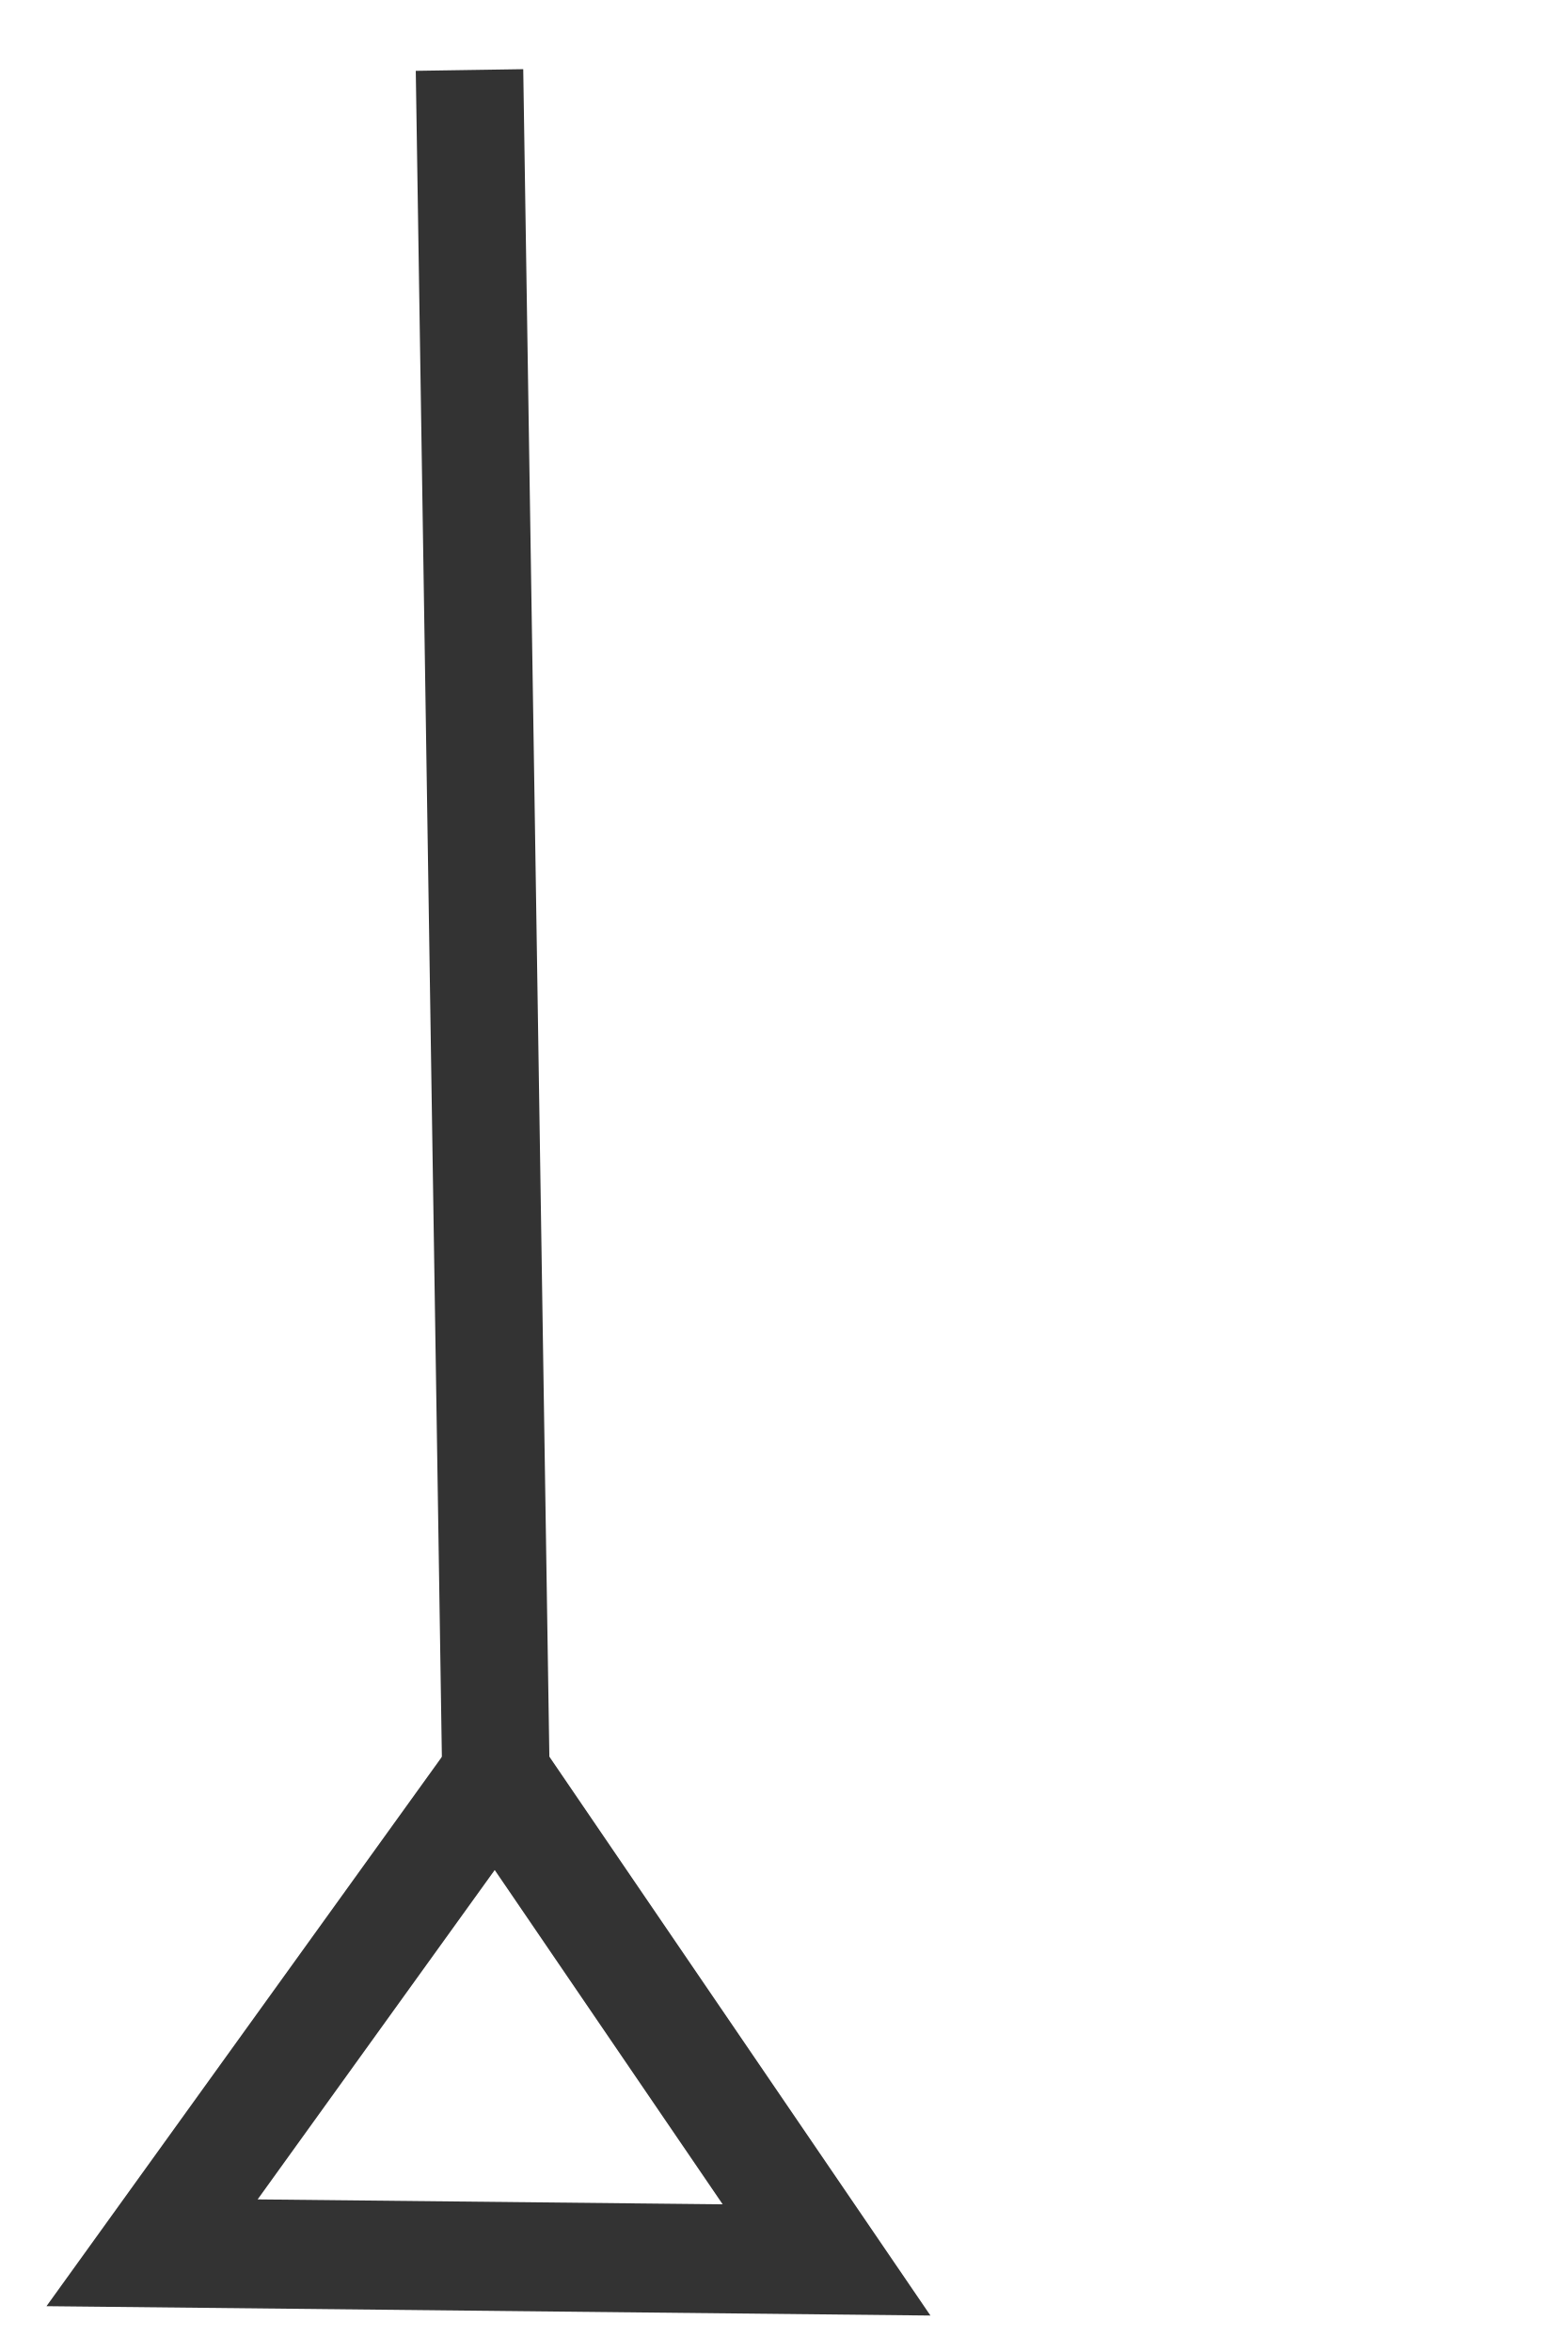
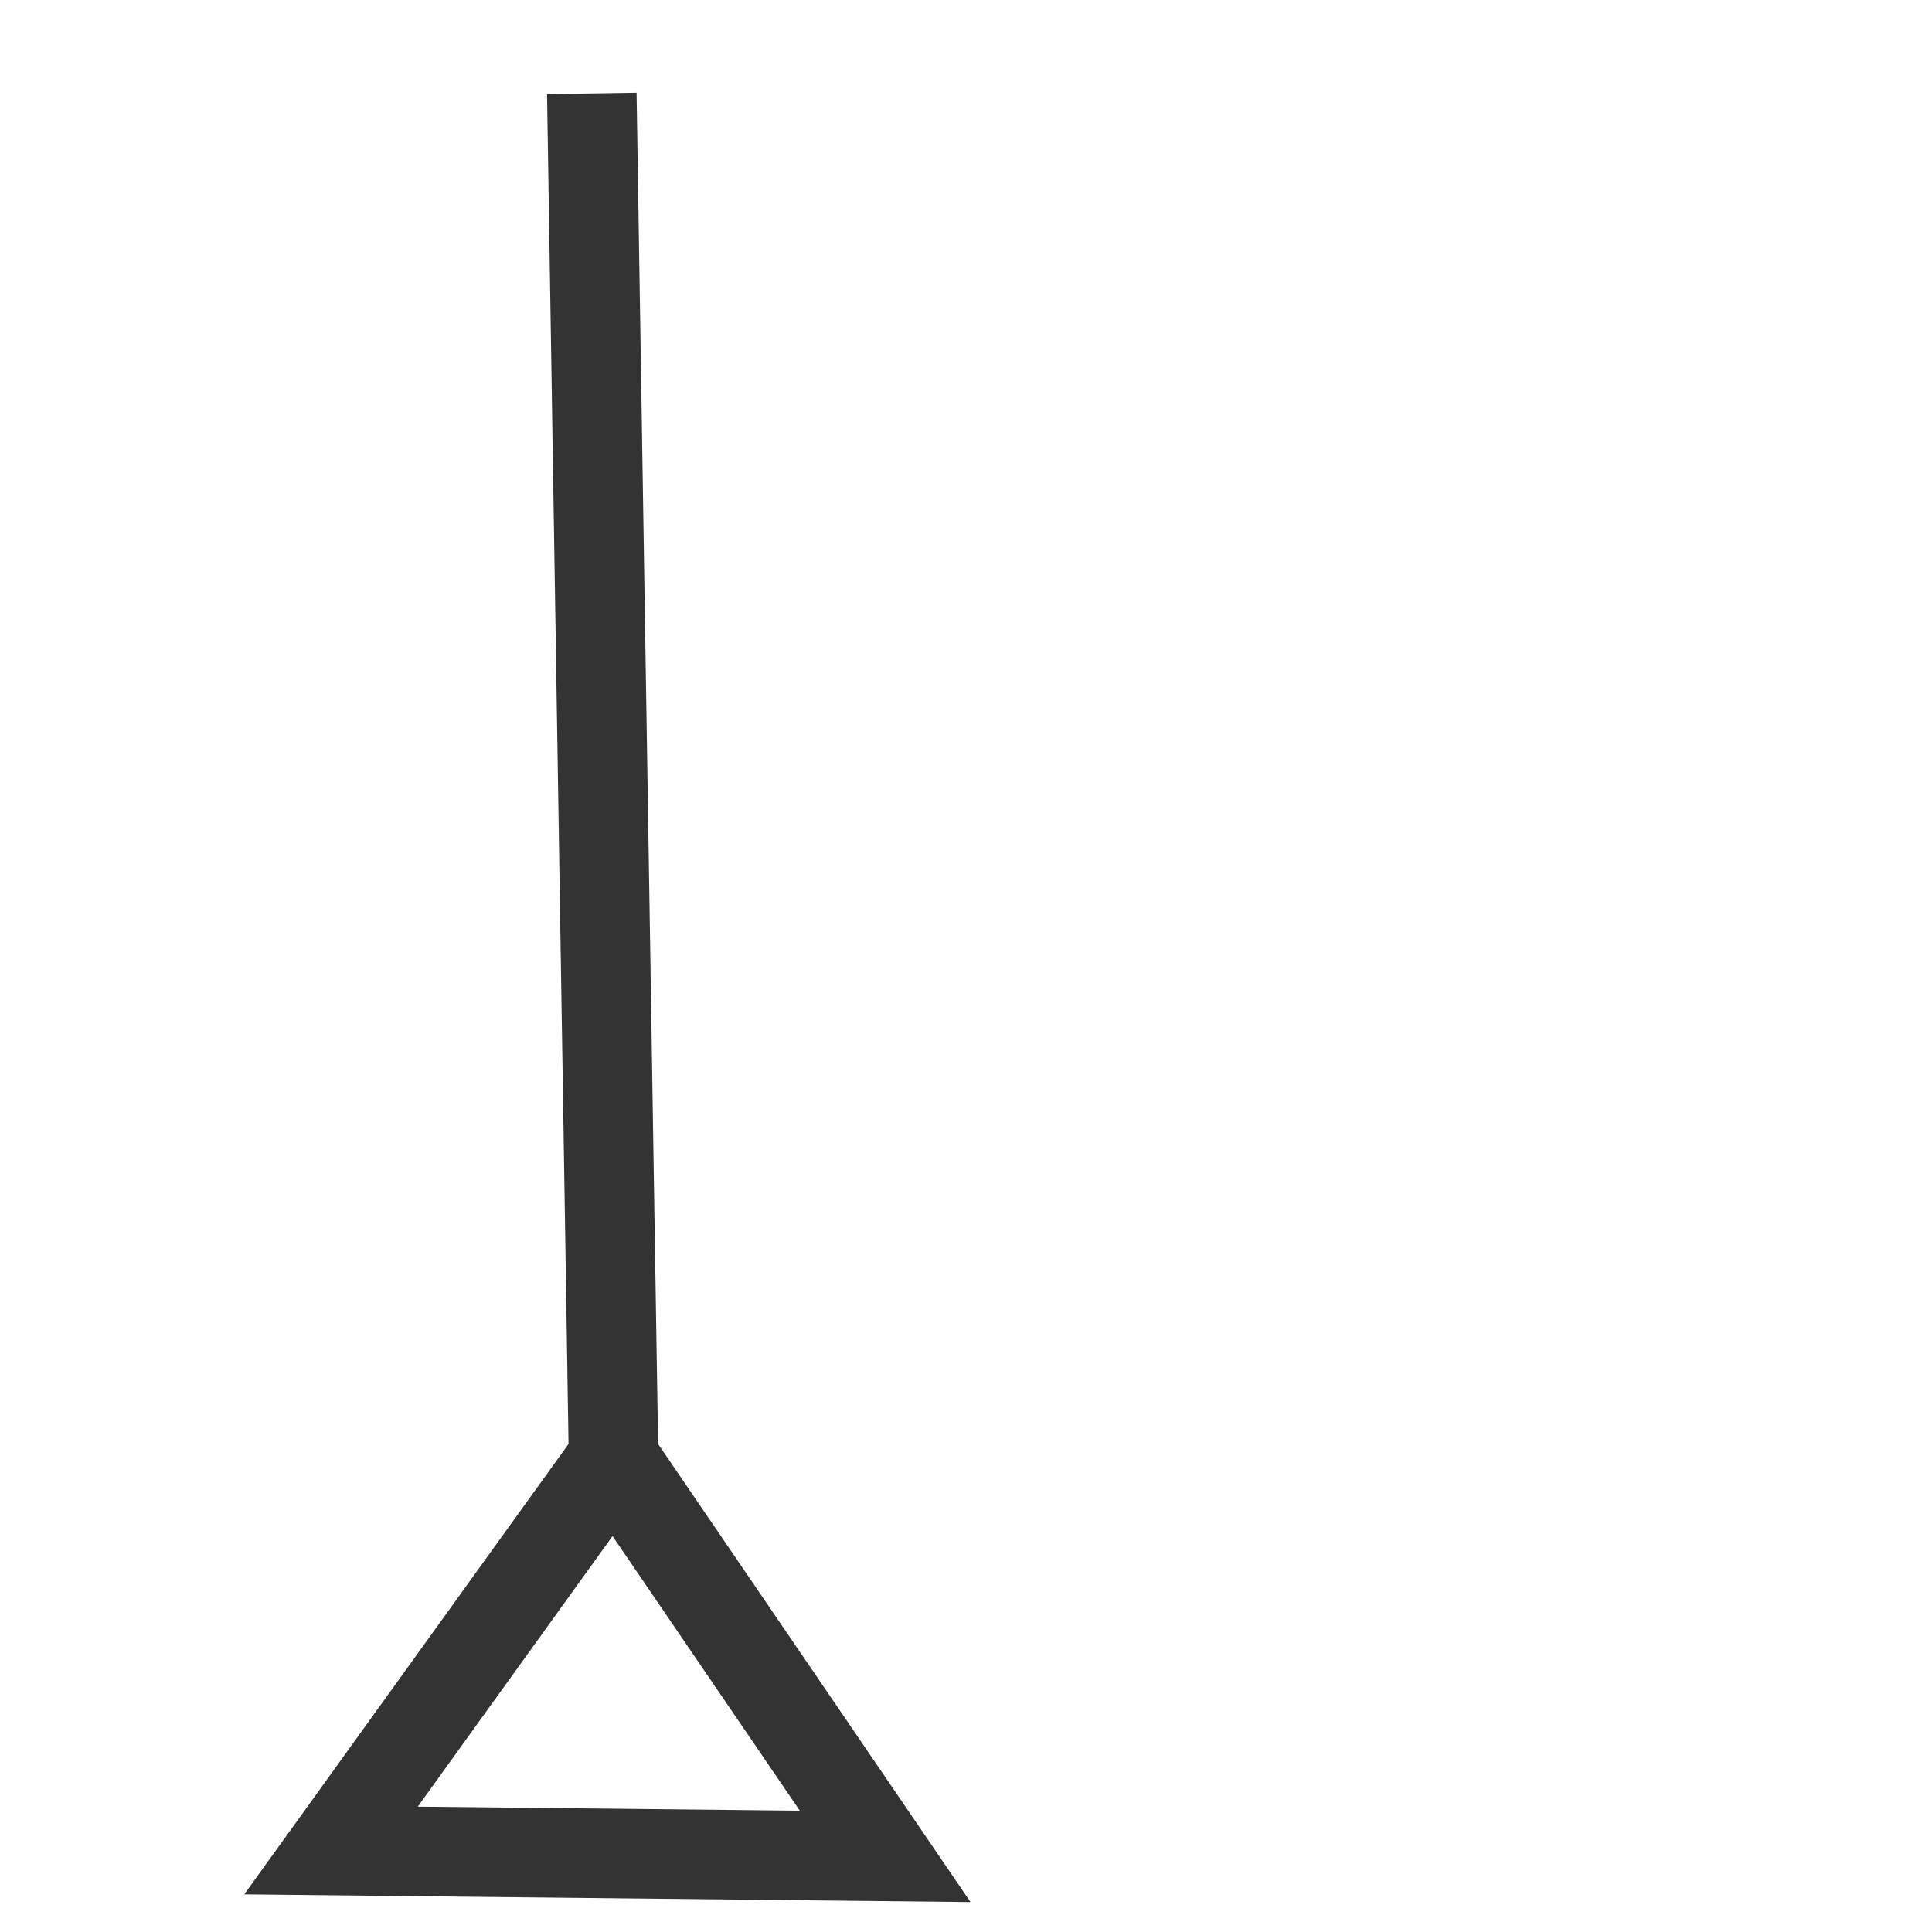
- <svg xmlns="http://www.w3.org/2000/svg" id="svg8" version="1.1" viewBox="0 0 52.917 79.375" height="300" width="200">
+ <svg xmlns="http://www.w3.org/2000/svg" width="300" height="300" viewBox="0 0 79.375 79.375" version="1.1" id="svg8">
  <defs id="defs2" />
-   <g transform="translate(0,-217.625)" id="layer1">
-     <path id="path4551" d="M 27.9,293.893 5.133,293.652 16.74,277.529 Z" style="fill:none;stroke:#333333;stroke-width:3.679;stroke-linecap:butt;stroke-linejoin:miter;stroke-miterlimit:4;stroke-dasharray:none;stroke-opacity:1" />
-     <path id="path5840" d="M 16.739,277.532 15.848,219.987 Z" style="fill:none;stroke:#333333;stroke-width:3.628;stroke-linecap:butt;stroke-linejoin:miter;stroke-miterlimit:4;stroke-dasharray:none;stroke-opacity:1" />
+   <g id="layer1" transform="translate(8.466667,-217.625)">
+     <path style="fill:none;stroke:#333333;stroke-width:3.679;stroke-linecap:butt;stroke-linejoin:miter;stroke-miterlimit:4;stroke-dasharray:none;stroke-opacity:1" d="M 27.9,293.893 5.133,293.652 16.74,277.529 Z" id="path4551" />
+     <path id="path3120" d="M 16.74,277.529 15.847,221.46 Z" style="fill:none;stroke:#333333;stroke-width:3.679;stroke-linecap:butt;stroke-linejoin:miter;stroke-opacity:1;stroke-miterlimit:4;stroke-dasharray:none" />
  </g>
</svg>
